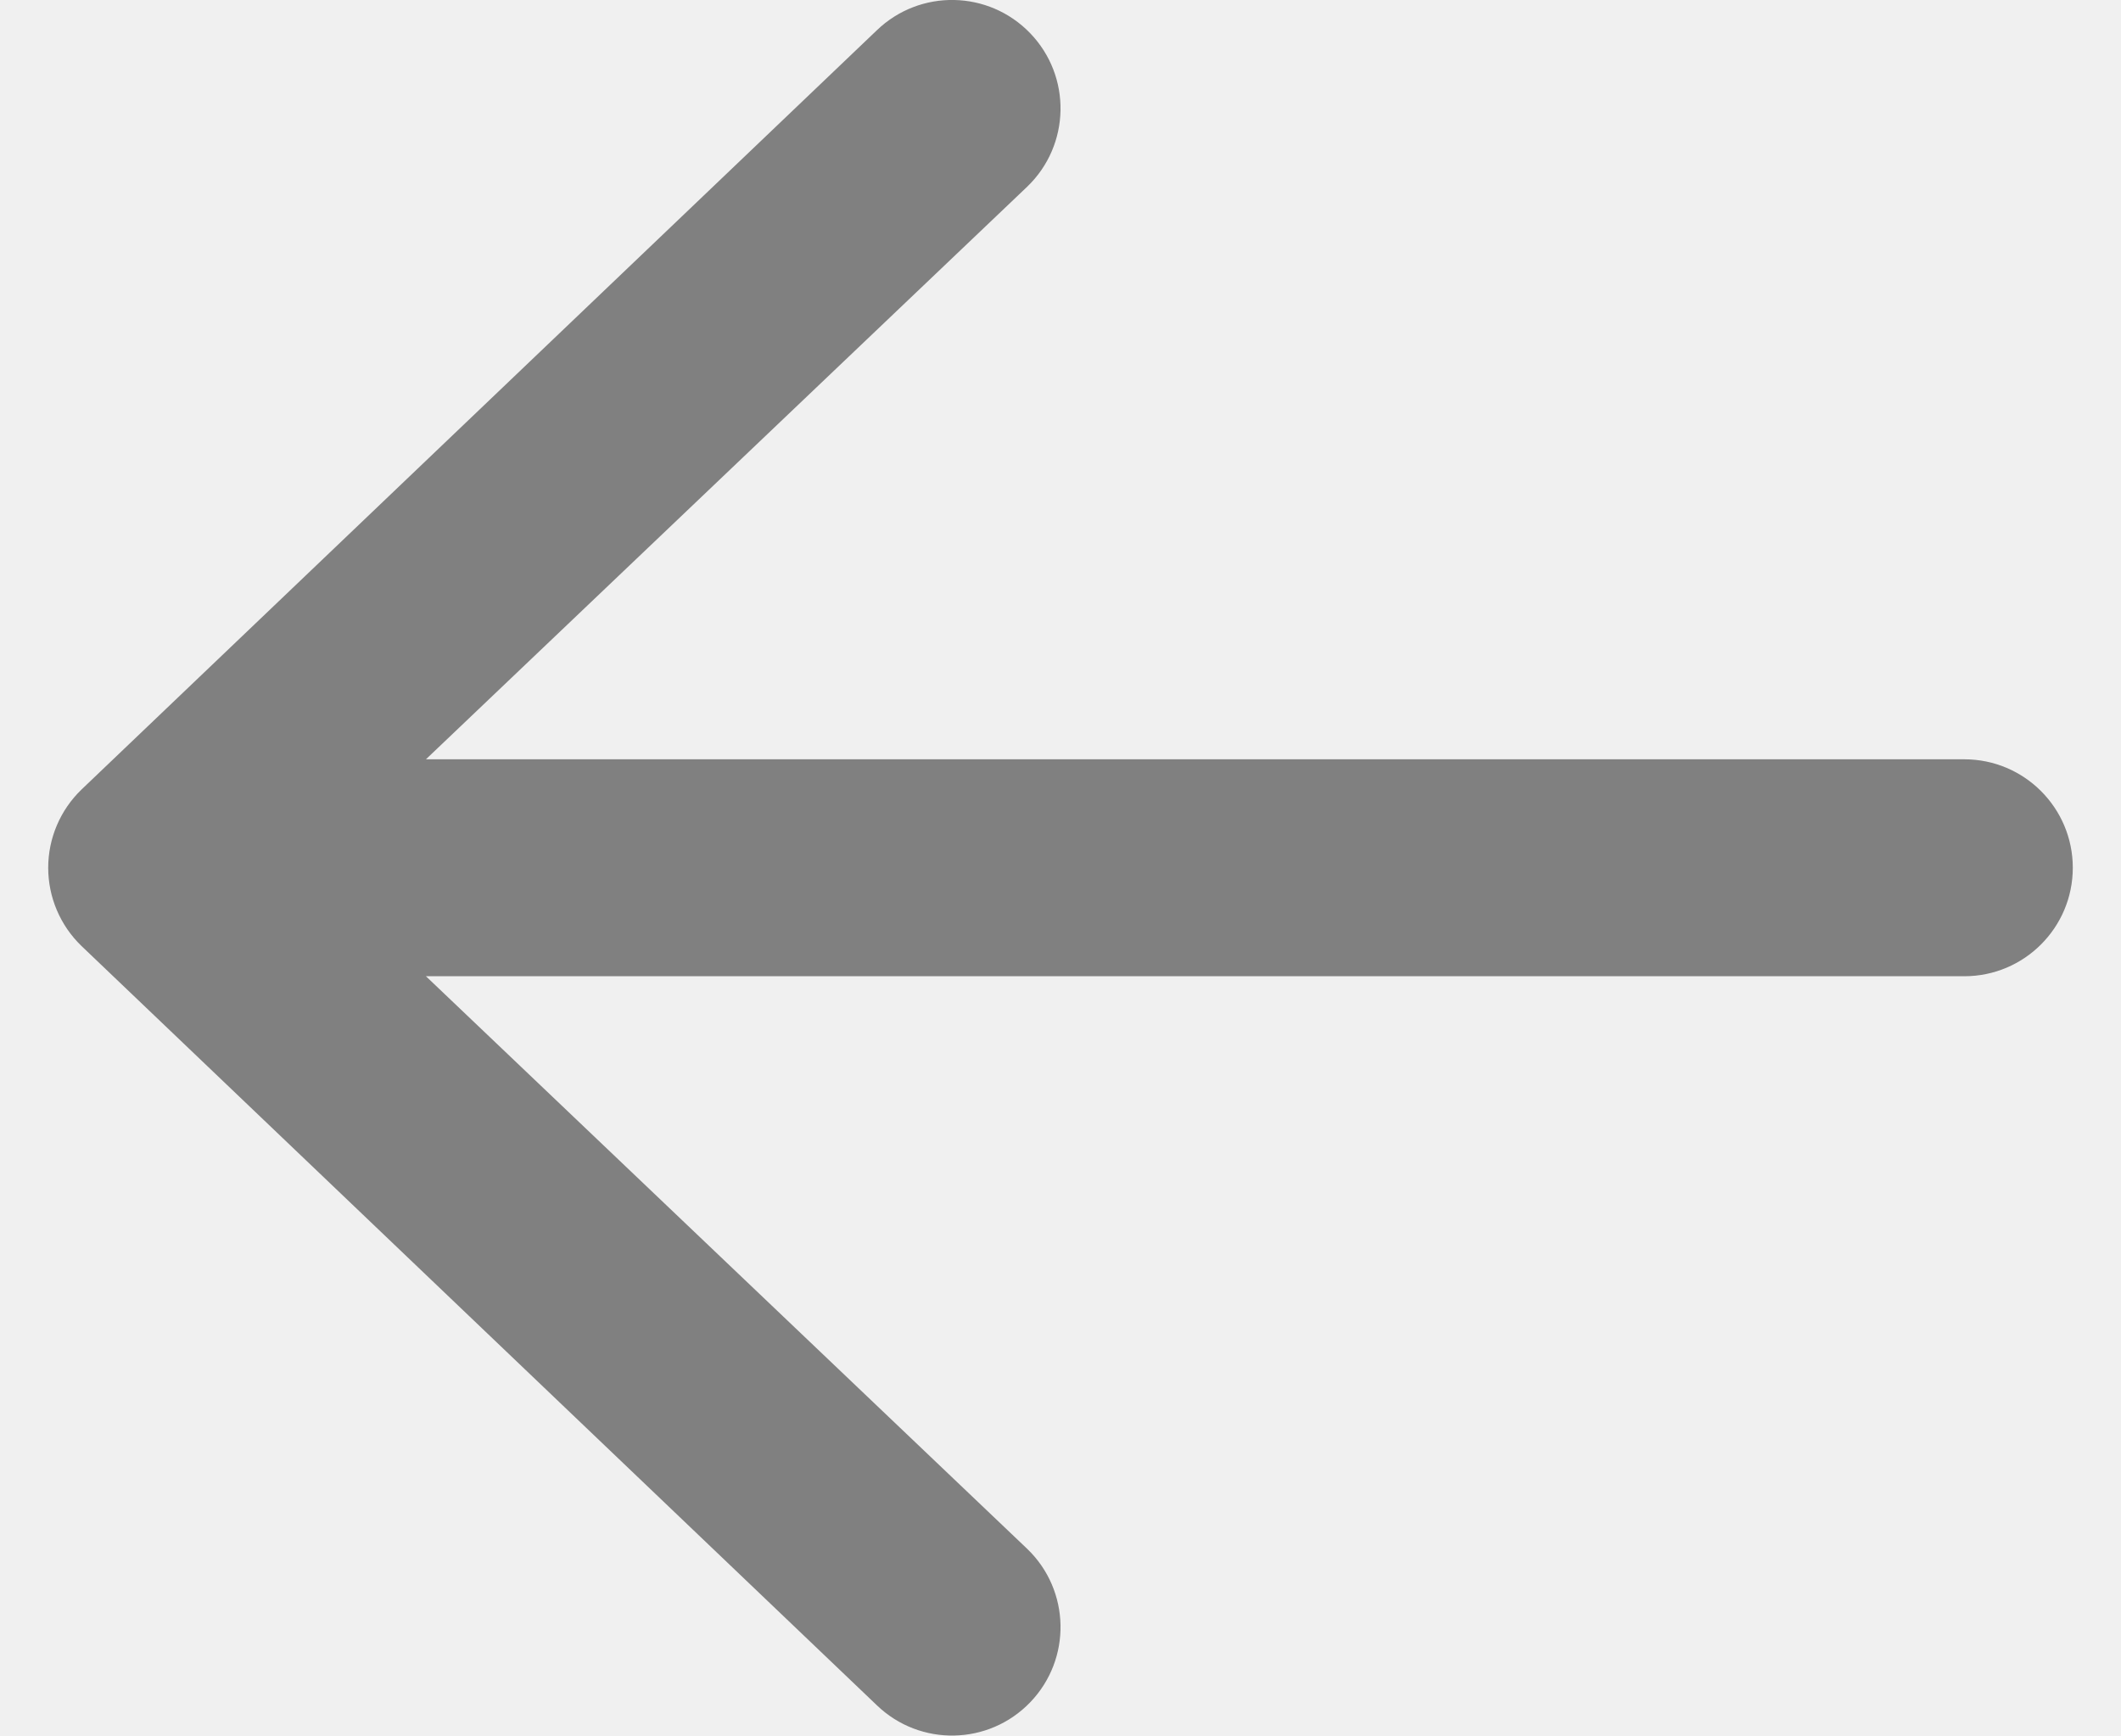
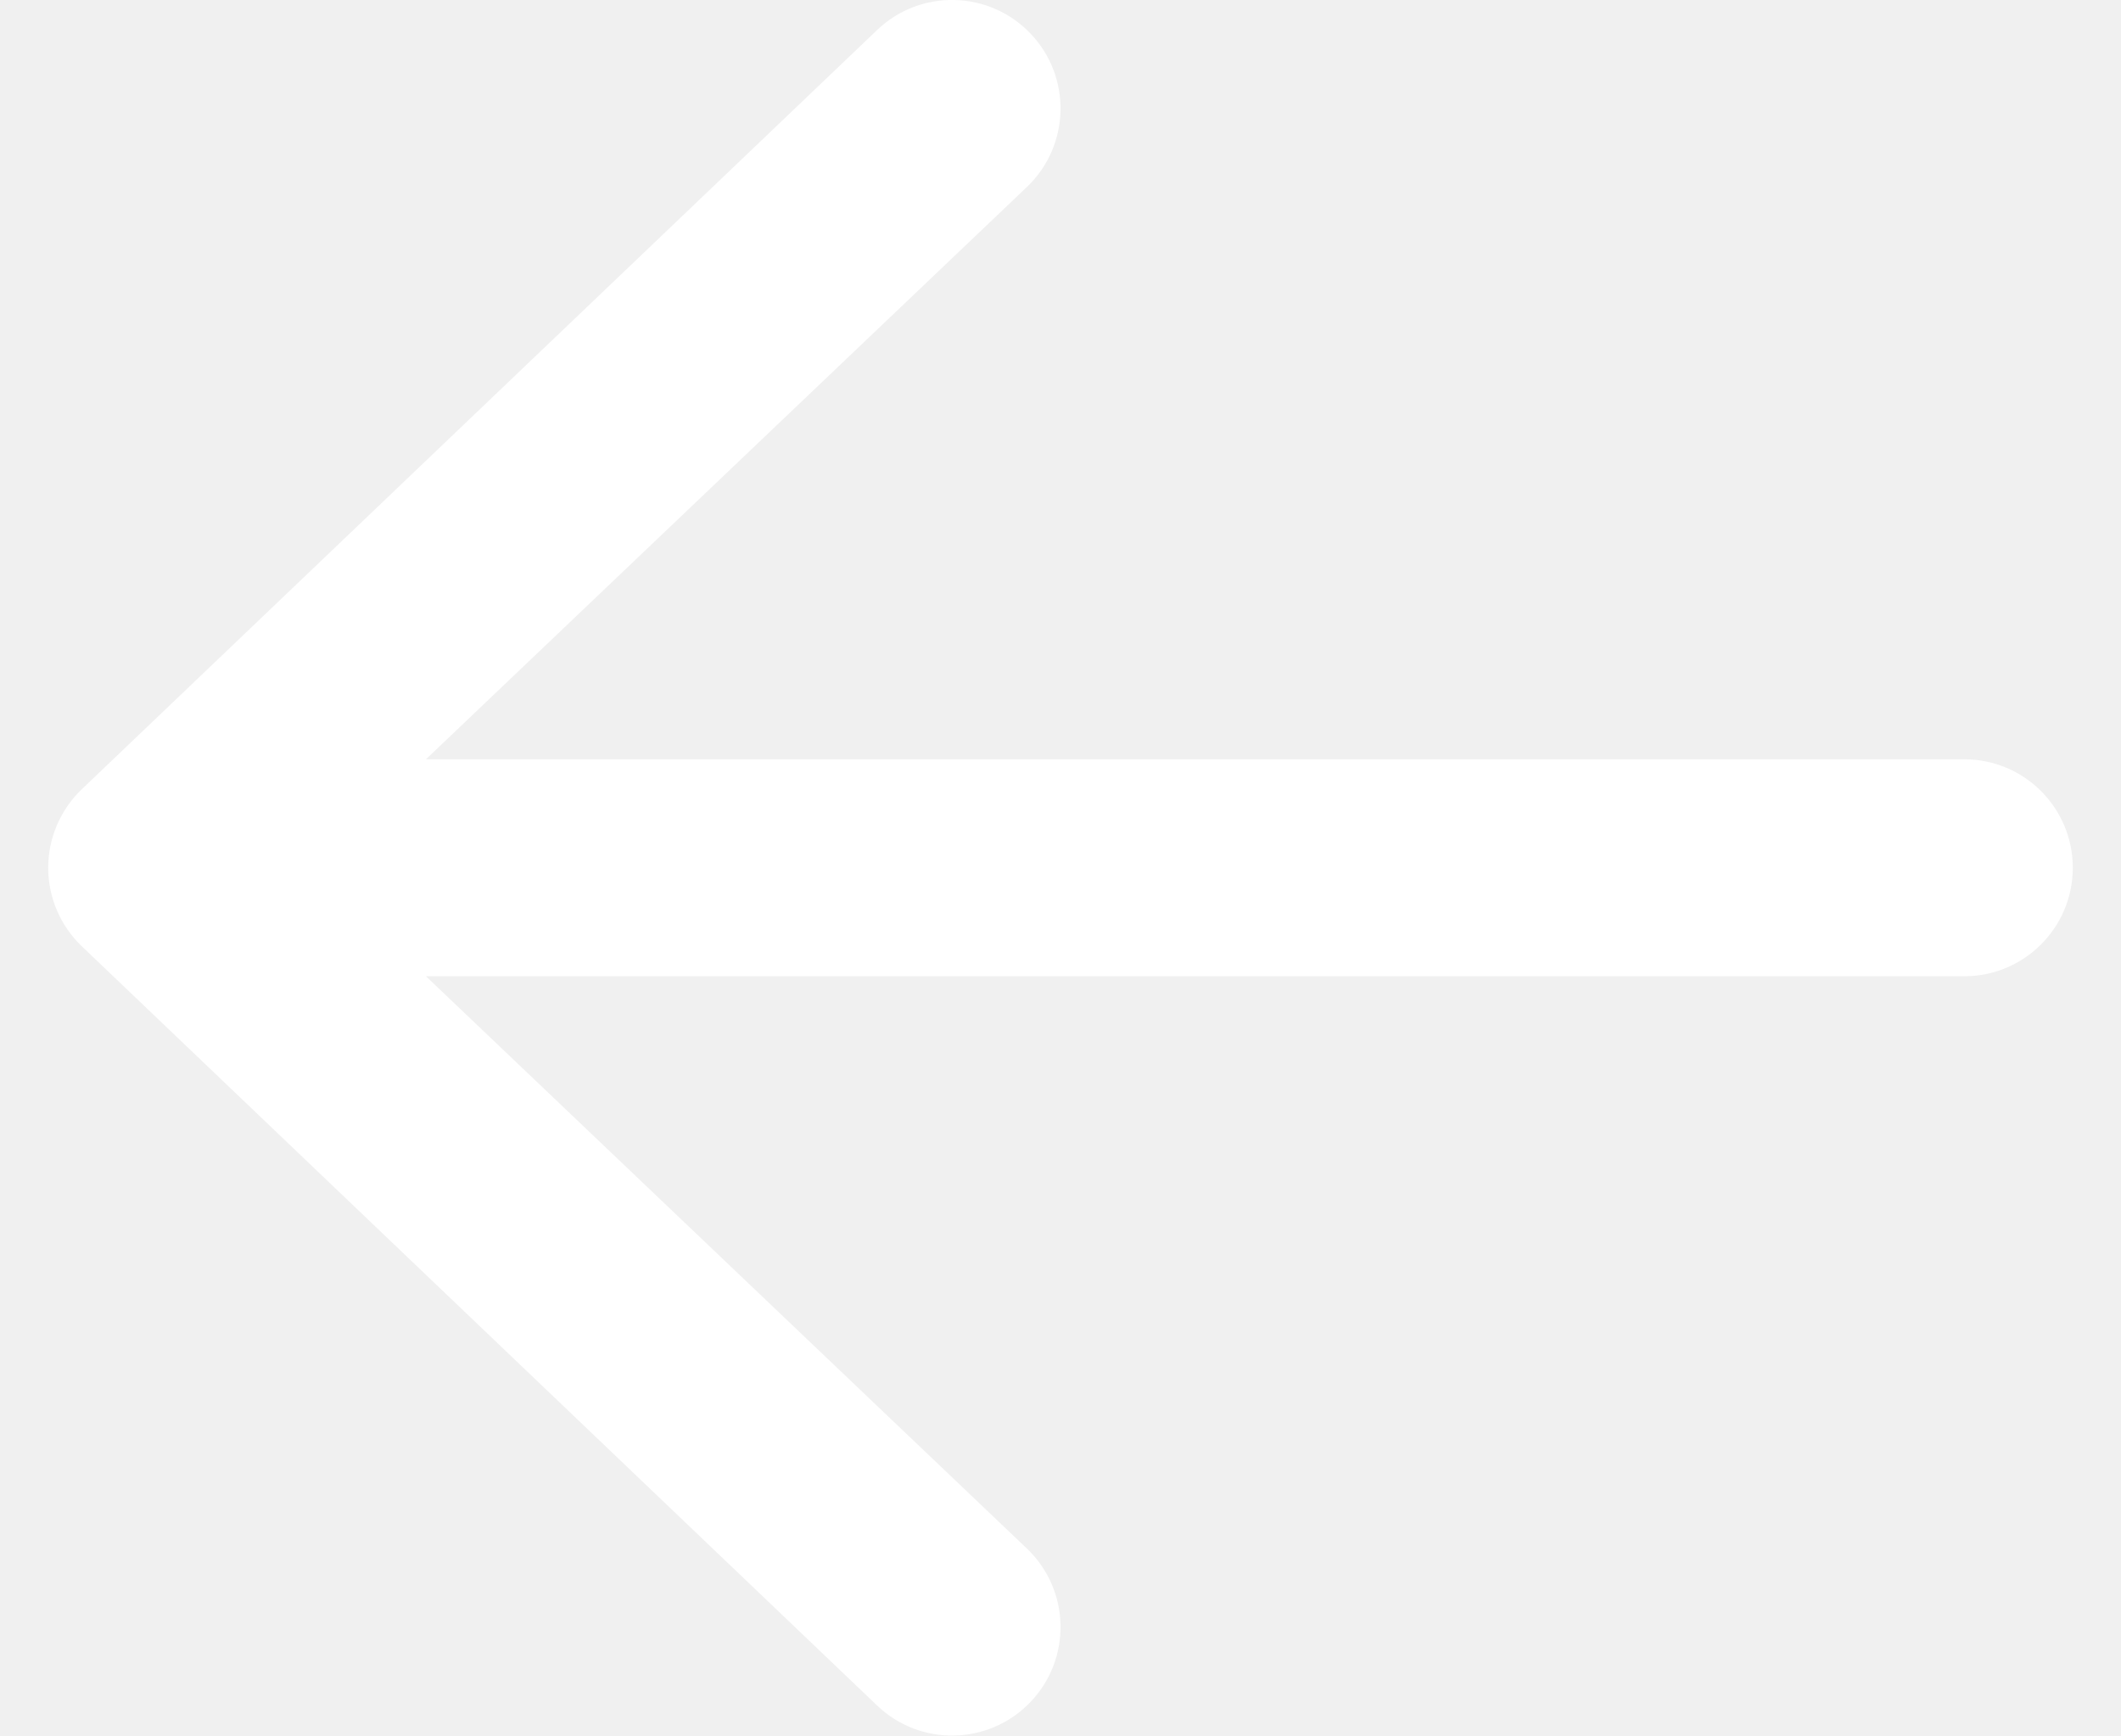
<svg xmlns="http://www.w3.org/2000/svg" width="22" height="18" viewBox="0 0 22 18" fill="none">
-   <path fill-rule="evenodd" clip-rule="evenodd" d="M21.5 9C21.5 9.621 20.996 10.125 20.375 10.125L4.418 10.125L10.655 16.064C11.103 16.495 11.117 17.207 10.686 17.655C10.255 18.103 9.543 18.117 9.095 17.686L0.845 9.811C0.625 9.599 0.5 9.306 0.5 9C0.5 8.694 0.625 8.401 0.845 8.189L9.095 0.314C9.543 -0.117 10.255 -0.103 10.686 0.345C11.117 0.793 11.103 1.505 10.655 1.936L4.418 7.875L20.375 7.875C20.996 7.875 21.5 8.379 21.5 9Z" fill="#808080" />
+   <path fill-rule="evenodd" clip-rule="evenodd" d="M21.5 9C21.5 9.621 20.996 10.125 20.375 10.125L4.418 10.125L10.655 16.064C11.103 16.495 11.117 17.207 10.686 17.655C10.255 18.103 9.543 18.117 9.095 17.686L0.845 9.811C0.625 9.599 0.5 9.306 0.5 9C0.5 8.694 0.625 8.401 0.845 8.189L9.095 0.314C9.543 -0.117 10.255 -0.103 10.686 0.345C11.117 0.793 11.103 1.505 10.655 1.936L4.418 7.875L20.375 7.875C20.996 7.875 21.5 8.379 21.5 9Z" fill="#FFFFFF" />
</svg>
